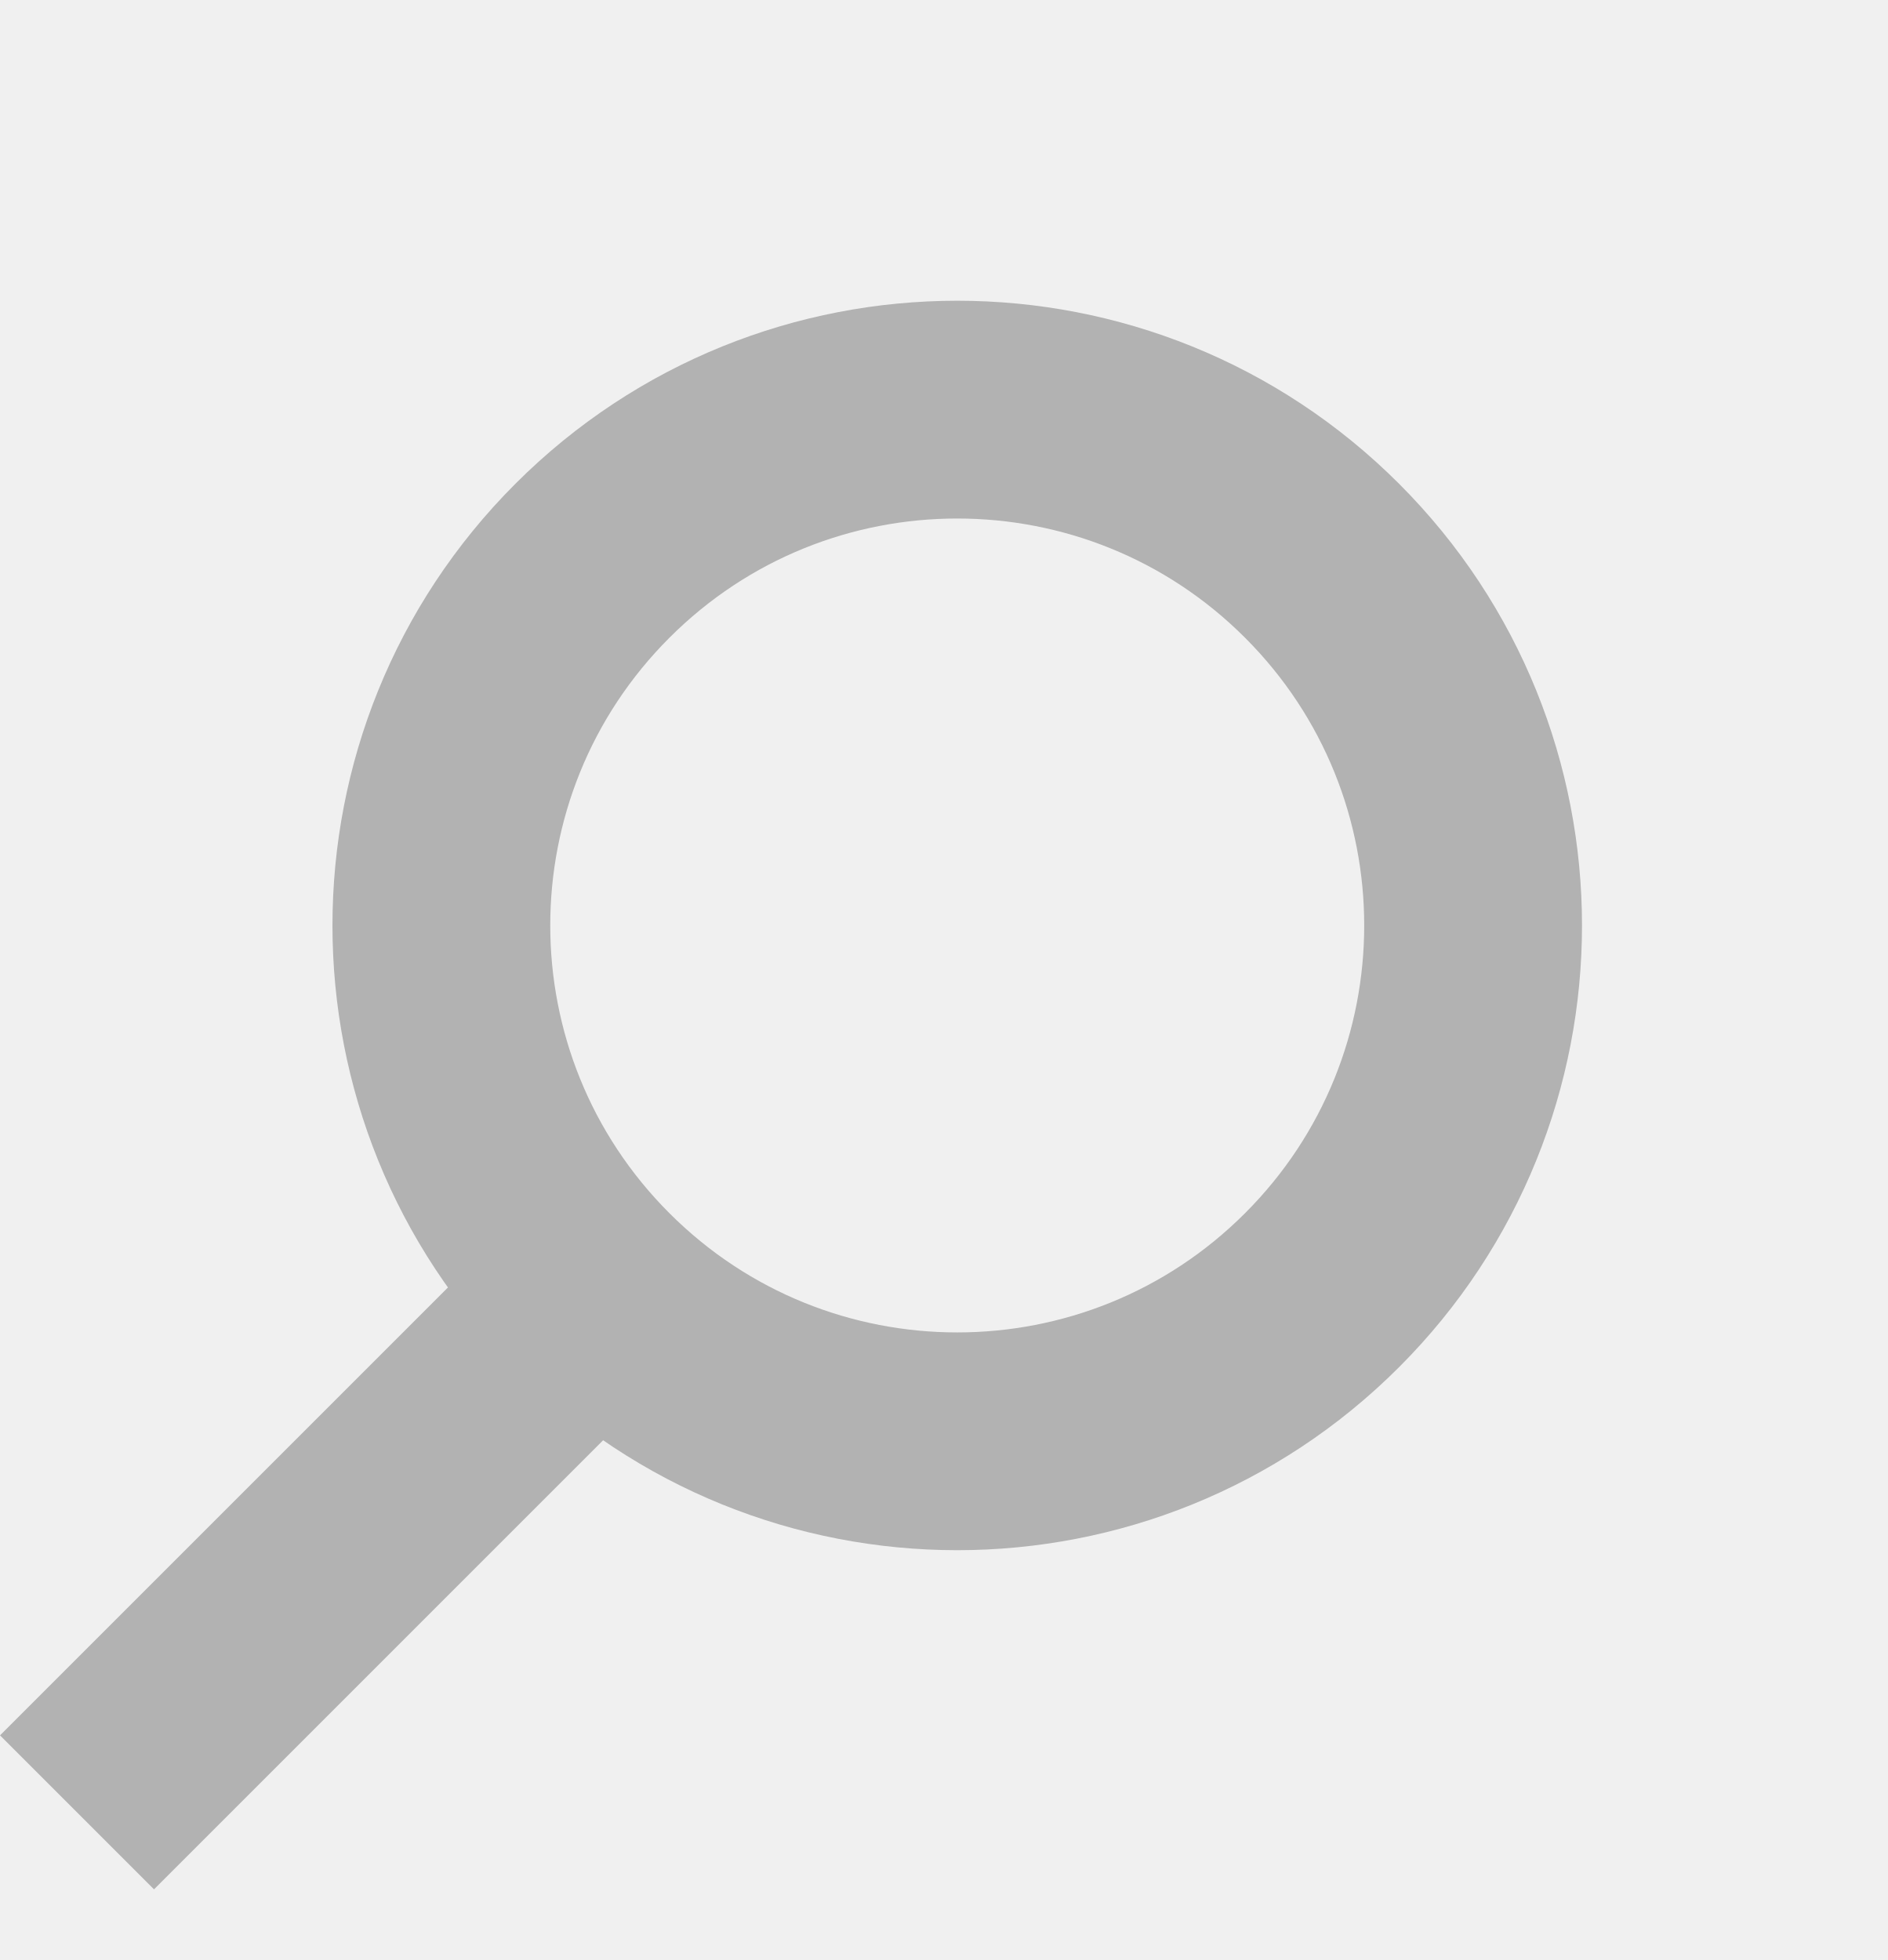
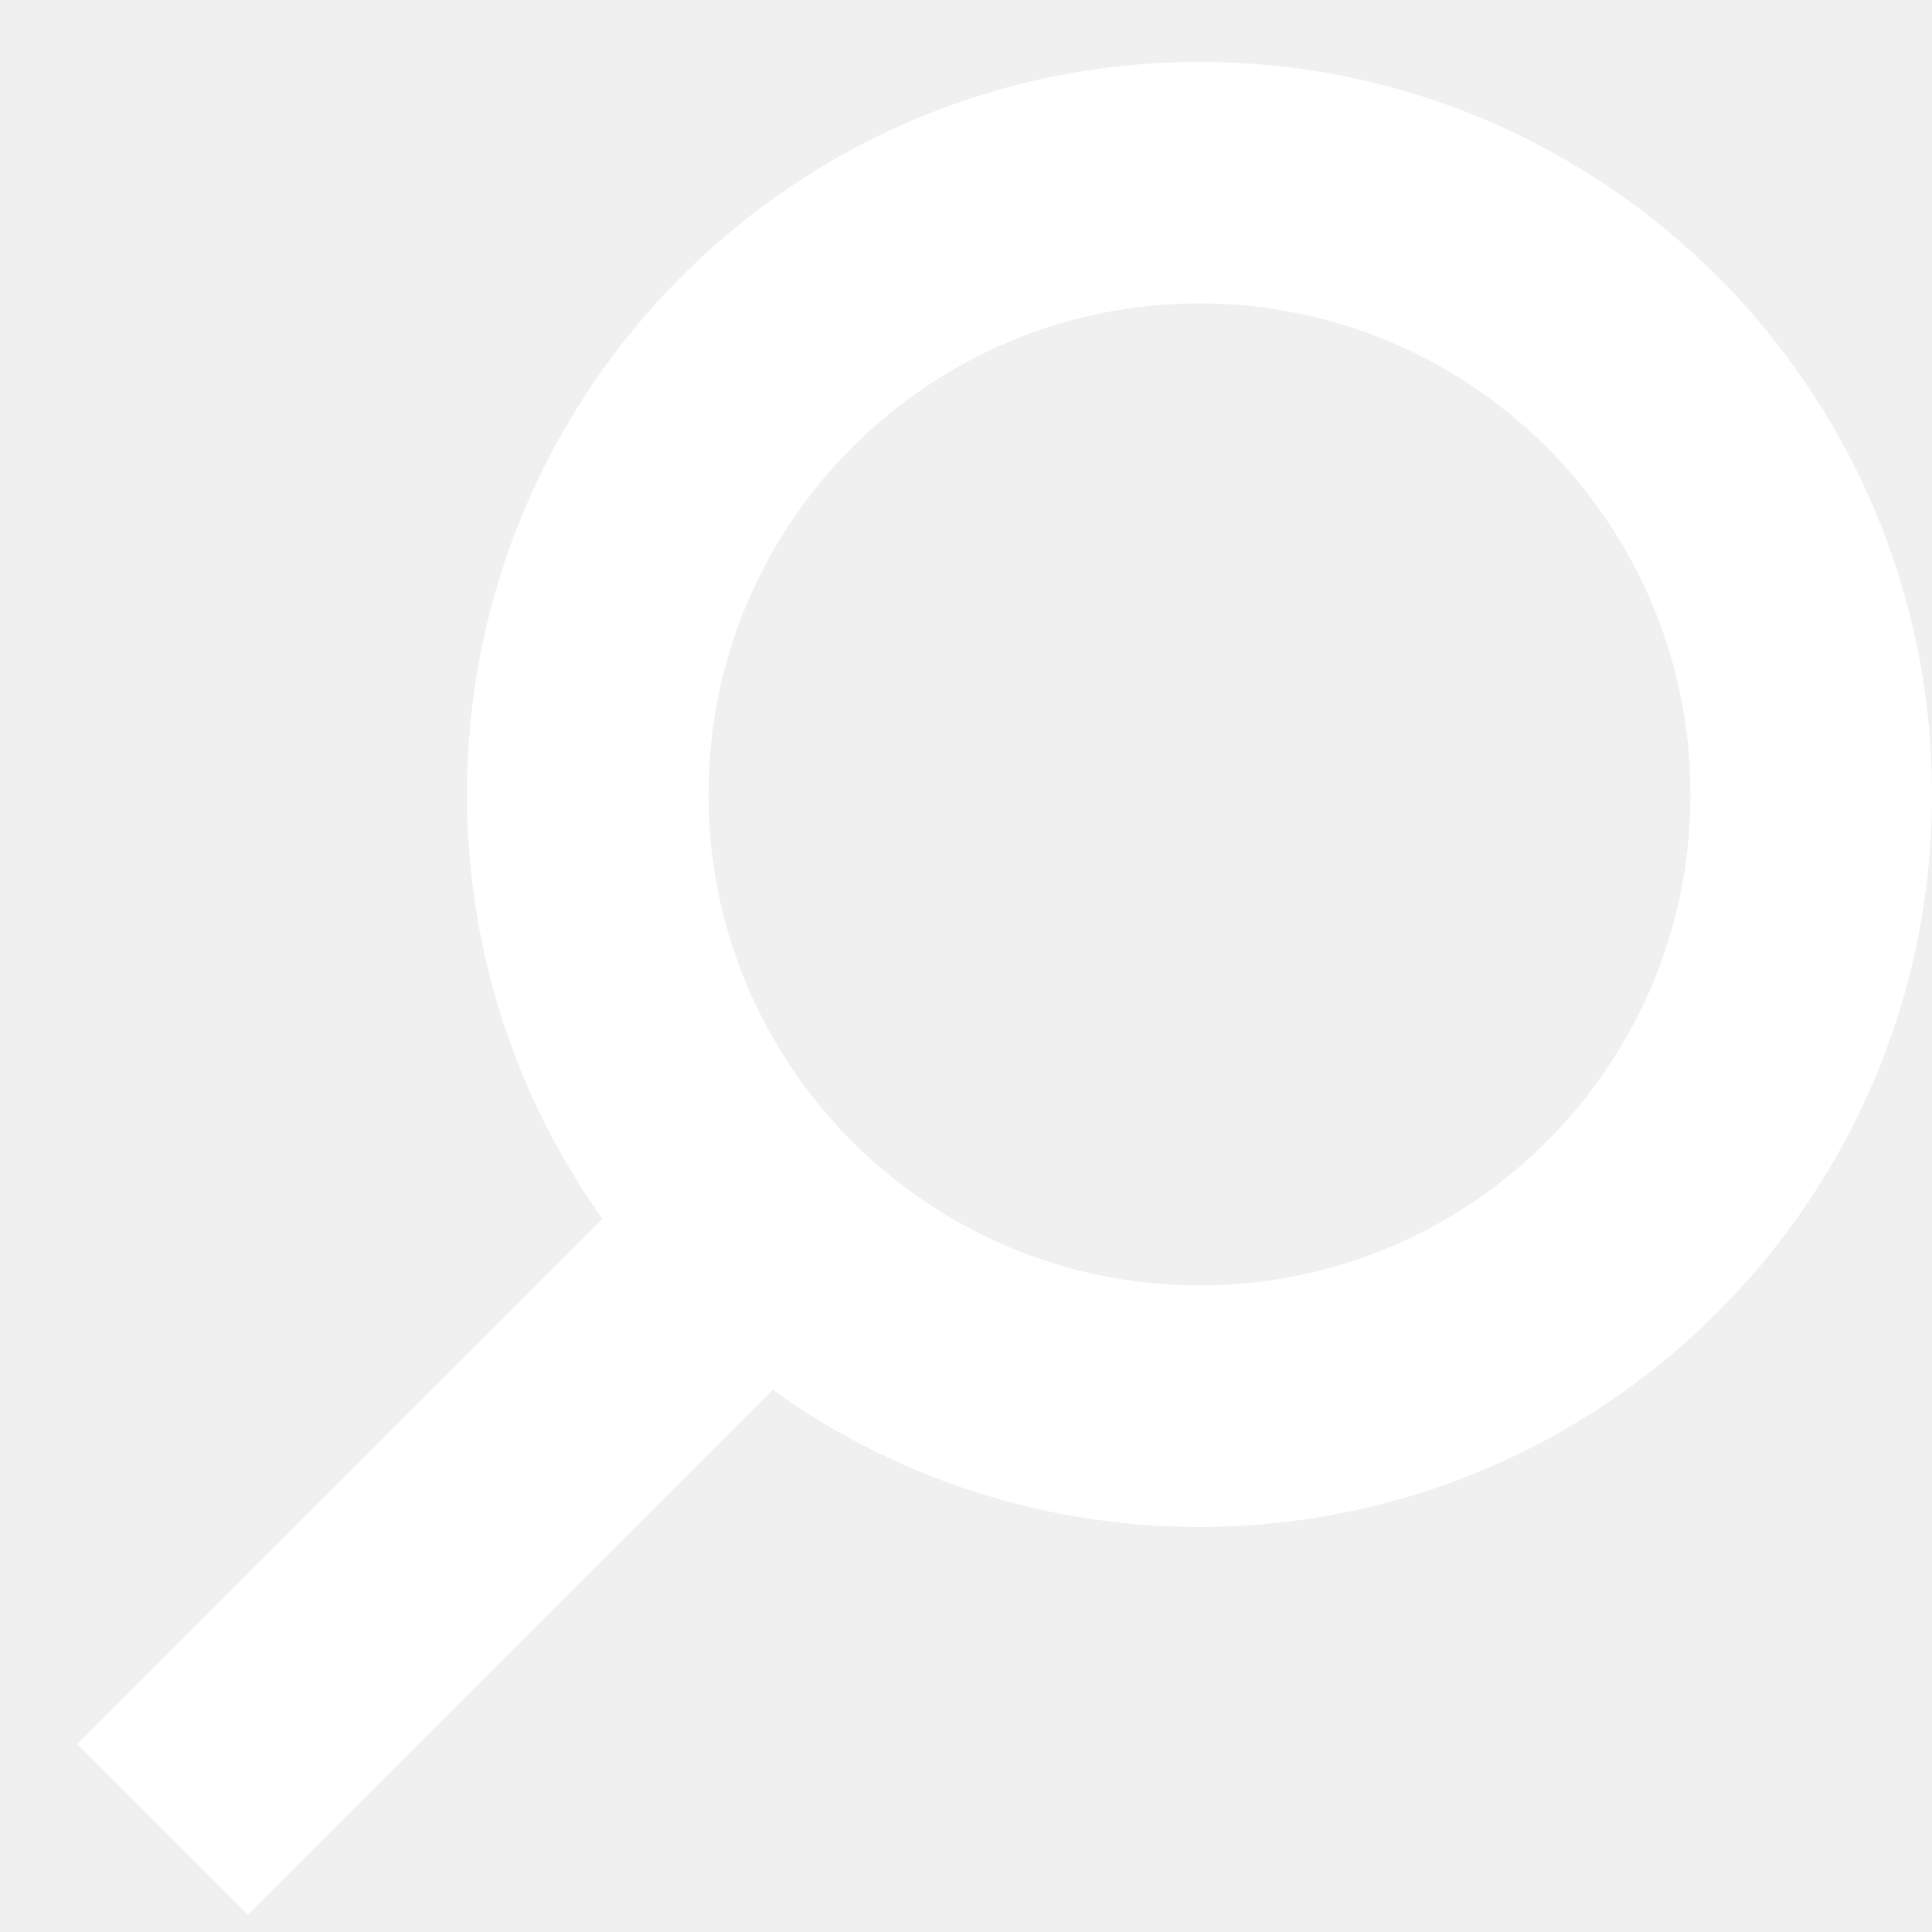
- <svg xmlns="http://www.w3.org/2000/svg" width="26" height="27" viewBox="0 0 26 27" fill="none">
-   <circle cx="13.185" cy="12.749" r="7.106" transform="rotate(45 13.1855 12.7494)" stroke="#B2B2B2" stroke-width="3" />
-   <line x1="8.16" y1="17.867" x2="1.061" y2="24.966" stroke="#B2B2B2" stroke-width="3" />
+ <svg xmlns="http://www.w3.org/2000/svg" width="24" height="24" viewBox="0 0 24 24" fill="none">
+   <path fill-rule="evenodd" clip-rule="evenodd" d="M14.9 15.968C11.532 15.968 8.801 13.237 8.801 9.869C8.801 6.5 11.532 3.769 14.9 3.769C18.269 3.769 21 6.5 21 9.869C21 13.237 18.269 15.968 14.9 15.968ZM7.483 15.14C6.424 13.653 5.801 11.834 5.801 9.869C5.801 4.843 9.875 0.769 14.9 0.769C19.926 0.769 24 4.843 24 9.869C24 14.894 19.926 18.968 14.9 18.968C12.923 18.968 11.092 18.337 9.6 17.266L3.079 23.786L0.958 21.665L7.483 15.14Z" fill="white" />
</svg>
